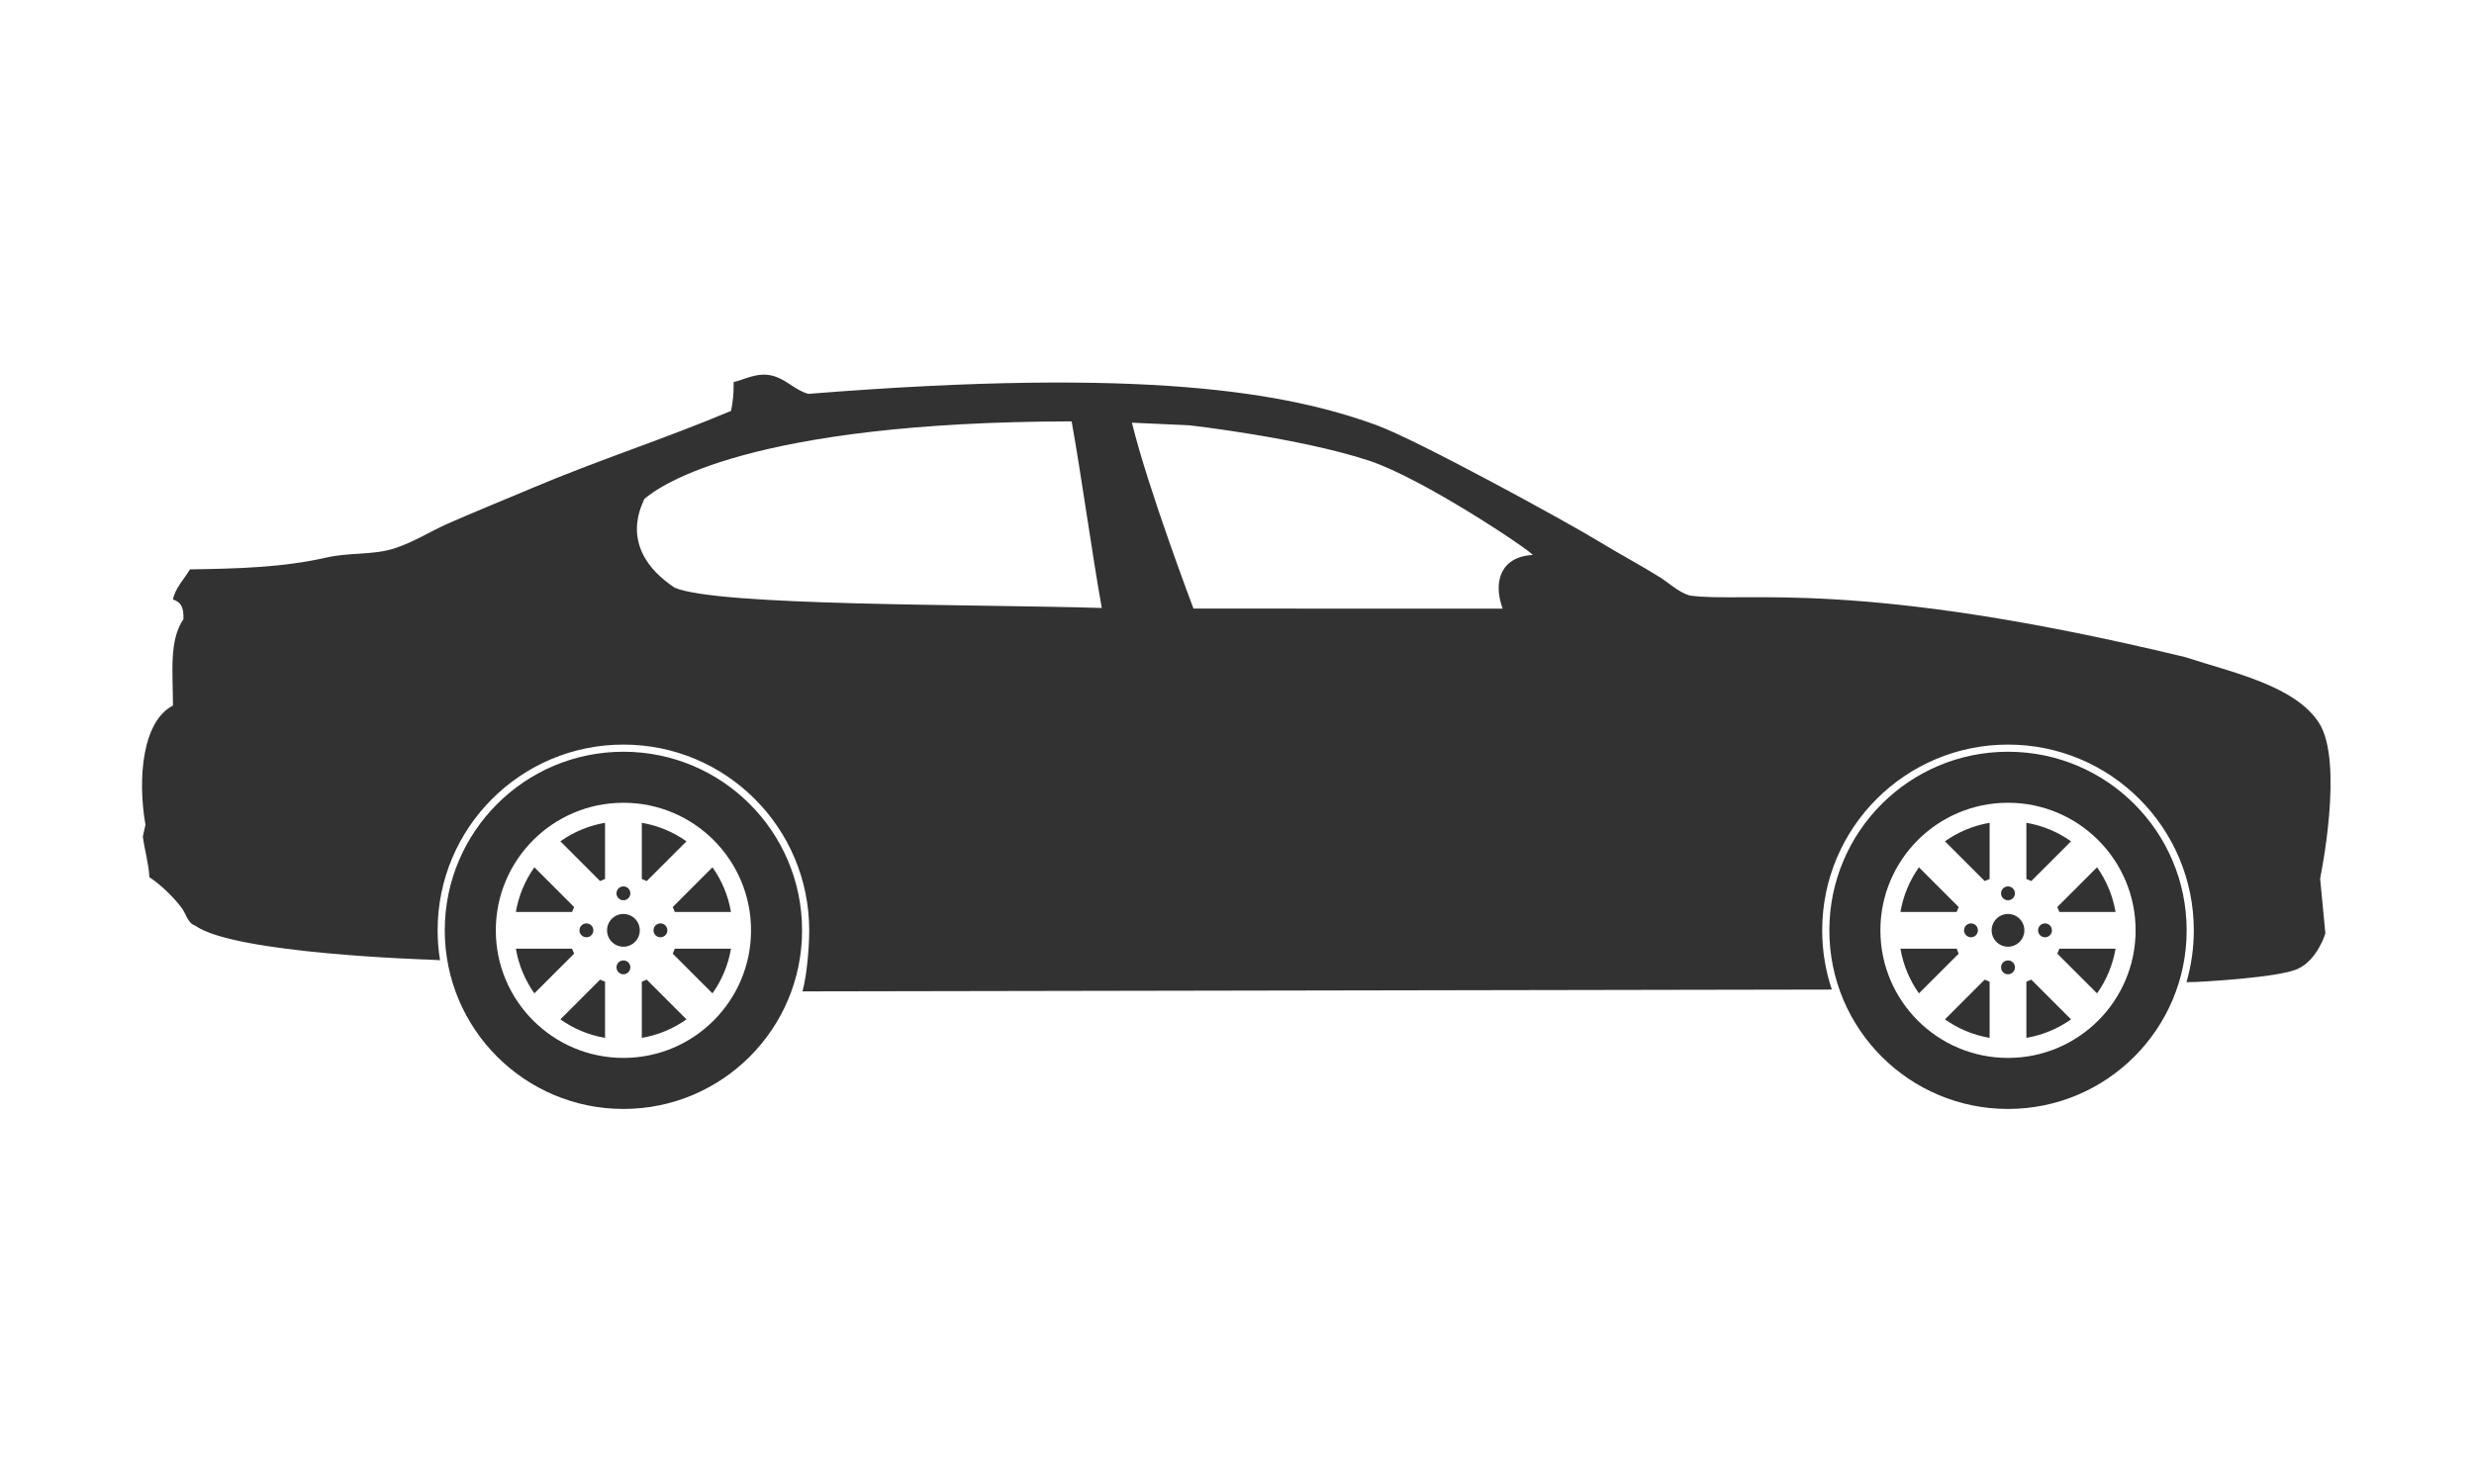
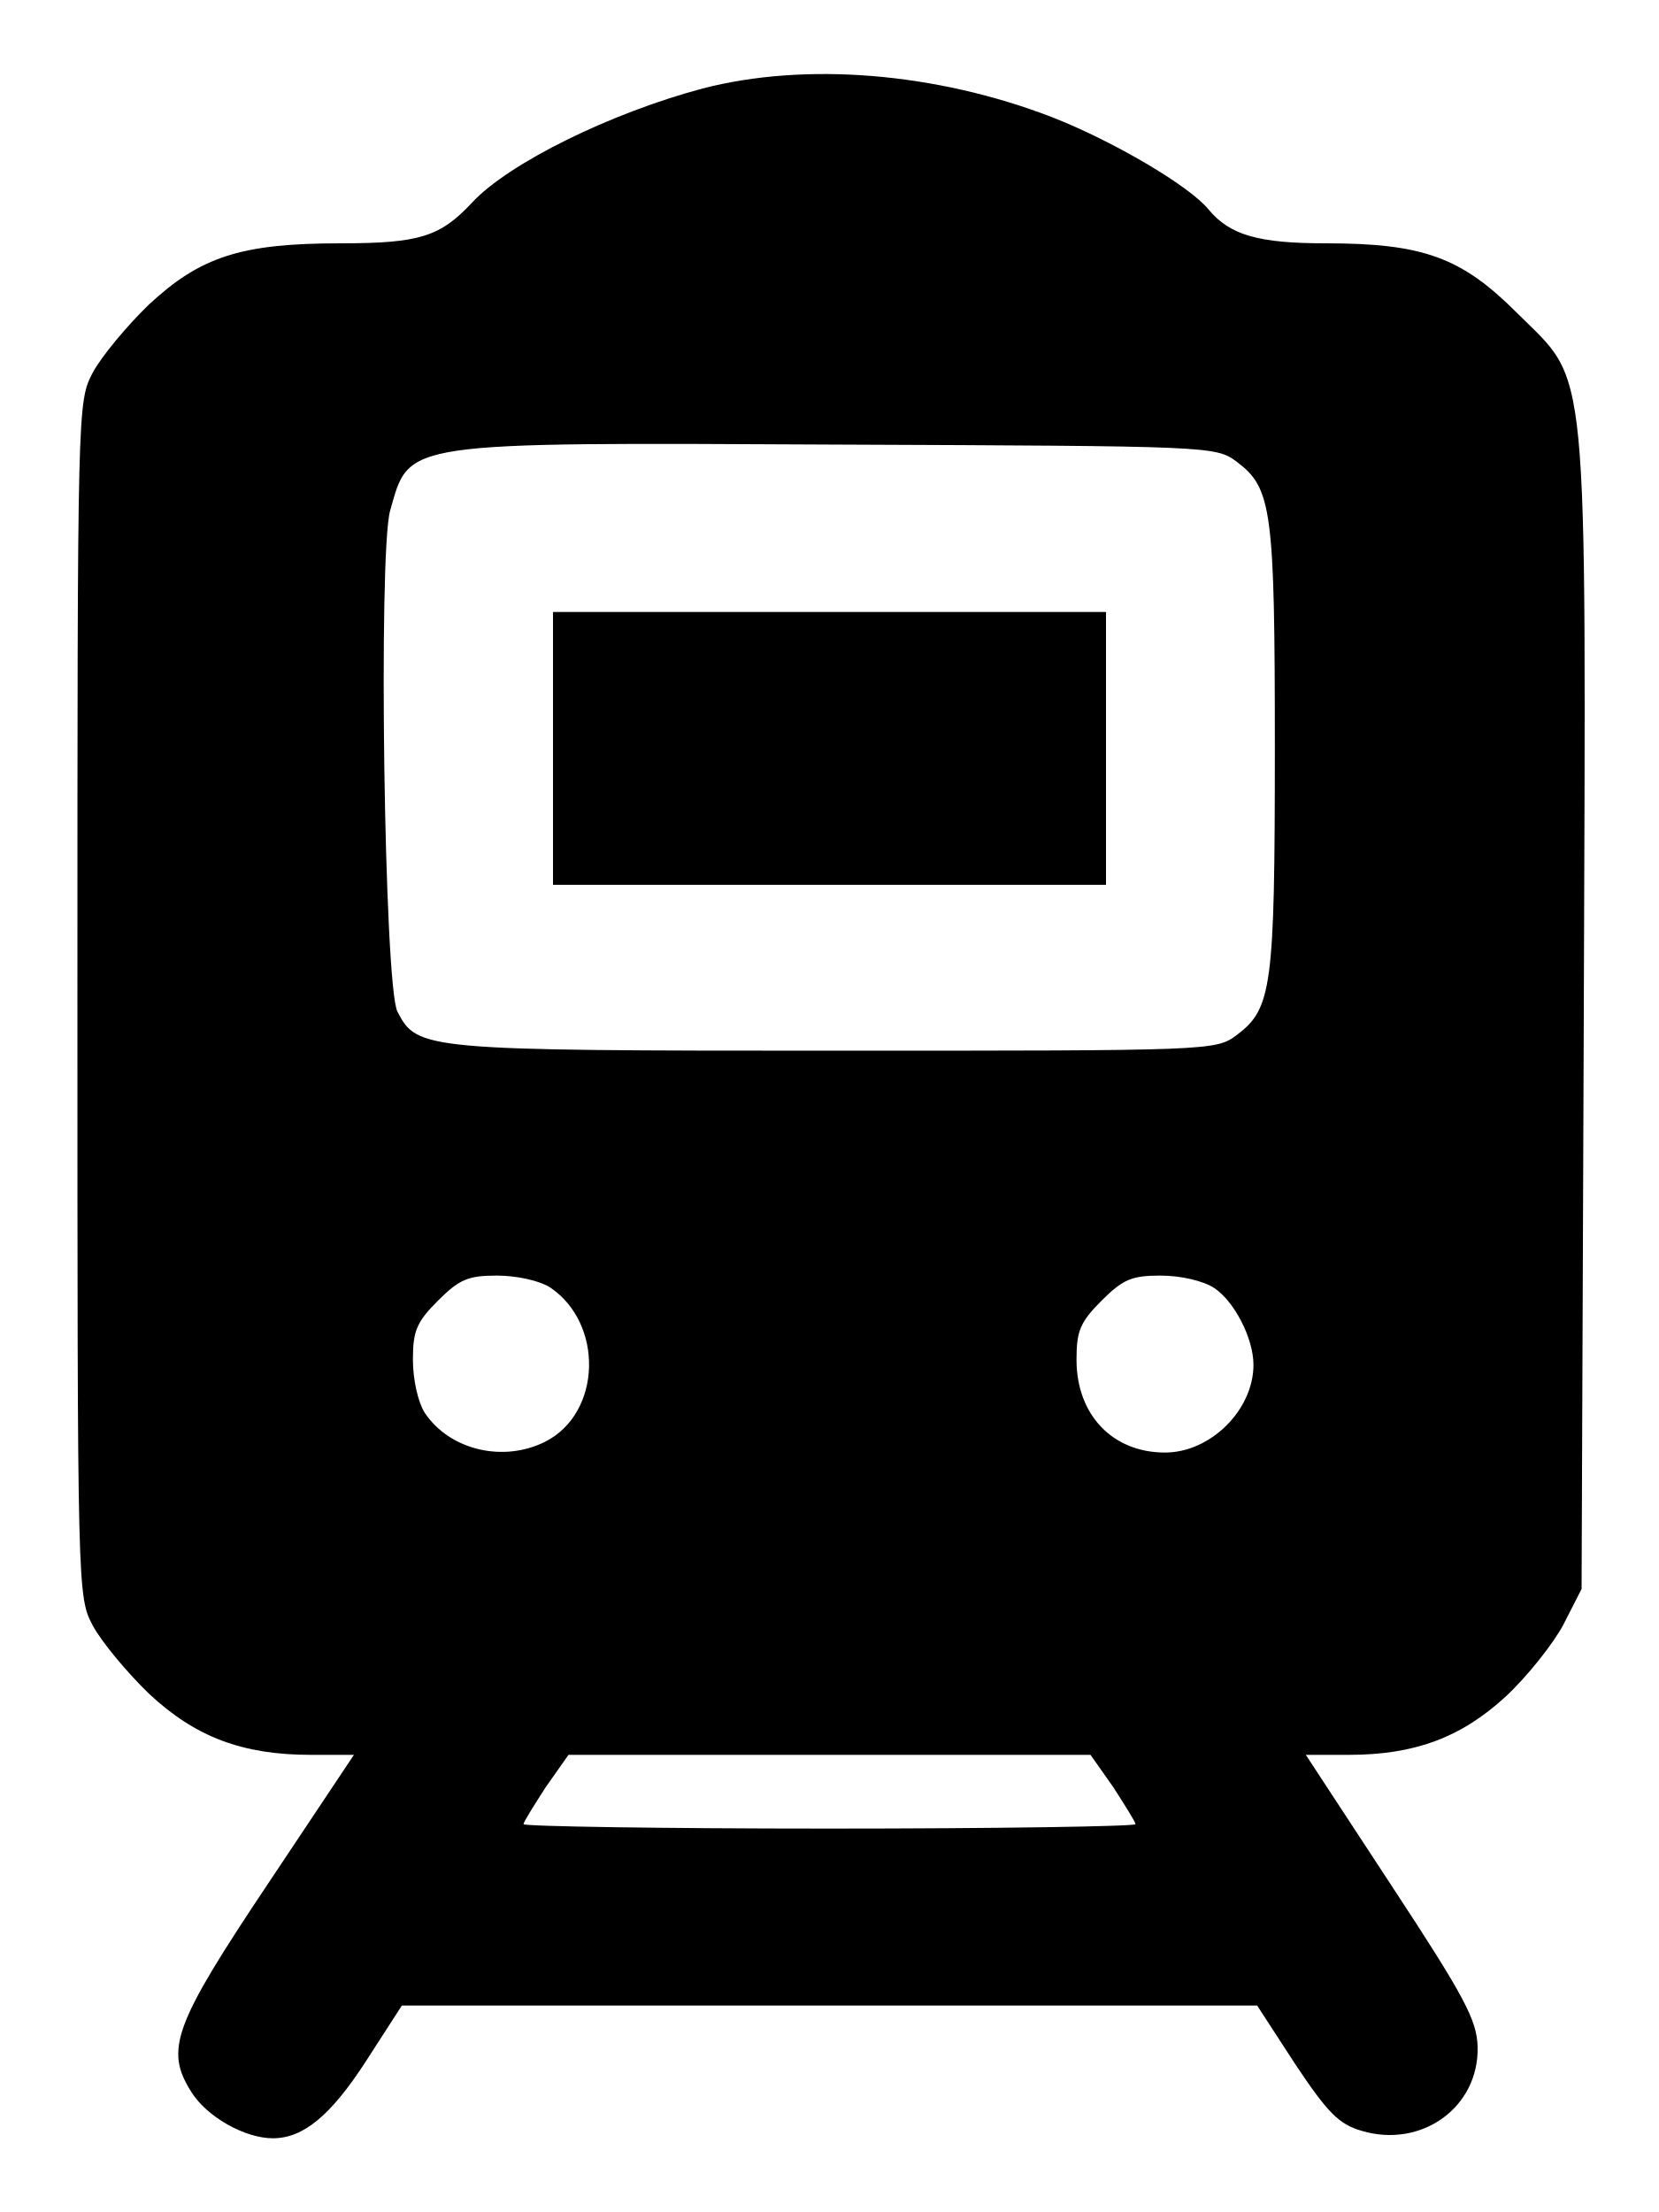
- <svg xmlns="http://www.w3.org/2000/svg" enable-background="new 0 0 1000 600" height="600" id="Shape_1_5_" overflow="visible" version="1.1" viewBox="0 0 1000 600" width="1000" xml:space="preserve">
-   <g id="Shape_1">
-     <g>
-       <path d="M251.99,369.532c-3.653,0-6.615,2.962-6.615,6.615s2.962,6.615,6.615,6.615s6.615-2.962,6.615-6.615    S255.644,369.532,251.99,369.532z M251.99,388.304c-1.548,0-2.804,1.256-2.804,2.805c0,1.548,1.255,2.804,2.804,2.804    c1.549,0,2.804-1.256,2.804-2.804C254.794,389.56,253.539,388.304,251.99,388.304z M259.421,396.911v22.711    c6.642-1.127,12.776-3.74,18.053-7.483l-16.059-16.059C260.767,396.387,260.103,396.667,259.421,396.911z M271.926,385.574    l16.058,16.058c3.744-5.276,6.354-11.413,7.482-18.055h-22.713C272.508,384.259,272.233,384.926,271.926,385.574z     M271.924,366.722c0.307,0.648,0.585,1.313,0.83,1.995h22.712c-1.127-6.642-3.74-12.776-7.483-18.054L271.924,366.722z     M242.566,356.215c0.649-0.308,1.313-0.587,1.995-0.831v-22.711c-6.642,1.127-12.776,3.74-18.053,7.483L242.566,356.215z     M251.99,303.936c-39.881,0-72.212,32.33-72.212,72.212s32.331,72.212,72.212,72.212c39.882,0,72.212-32.33,72.212-72.212    S291.872,303.936,251.99,303.936z M251.99,427.728c-28.487,0-51.58-23.093-51.58-51.58c0-28.486,23.093-51.58,51.58-51.58    s51.58,23.094,51.58,51.58C303.57,404.635,280.477,427.728,251.99,427.728z M251.99,363.989c1.549,0,2.804-1.256,2.804-2.805    c0-1.548-1.255-2.804-2.804-2.804c-1.548,0-2.804,1.256-2.804,2.804C249.187,362.733,250.442,363.989,251.99,363.989z     M277.474,340.155c-5.276-3.743-11.412-6.355-18.053-7.482v22.711c0.682,0.244,1.347,0.522,1.995,0.83L277.474,340.155z     M232.056,366.721l-16.058-16.059c-3.744,5.277-6.355,11.413-7.482,18.055h22.713    C231.473,368.035,231.748,367.369,232.056,366.721z M226.506,412.14c5.277,3.743,11.413,6.355,18.055,7.482v-22.711    c-0.682-0.244-1.348-0.522-1.996-0.83L226.506,412.14z M231.227,383.577h-22.711c1.127,6.642,3.739,12.777,7.482,18.055    l16.059-16.06C231.75,384.924,231.471,384.259,231.227,383.577z M239.833,376.146c0-1.549-1.255-2.804-2.804-2.804    c-1.549,0-2.804,1.255-2.804,2.804s1.255,2.804,2.804,2.804C238.577,378.95,239.833,377.695,239.833,376.146z M264.148,376.146    c0,1.549,1.255,2.804,2.804,2.804c1.549,0,2.804-1.255,2.804-2.804s-1.255-2.804-2.804-2.804    C265.403,373.343,264.148,374.598,264.148,376.146z M811.641,369.532c-3.653,0-6.615,2.962-6.615,6.615s2.962,6.615,6.615,6.615    s6.615-2.962,6.615-6.615S815.294,369.532,811.641,369.532z M802.217,356.215c0.648-0.308,1.313-0.587,1.994-0.831v-22.711    c-6.642,1.127-12.776,3.74-18.054,7.483L802.217,356.215z M811.641,388.304c-1.549,0-2.804,1.256-2.804,2.805    c0,1.548,1.255,2.804,2.804,2.804s2.804-1.256,2.804-2.804C814.444,389.56,813.189,388.304,811.641,388.304z M819.071,396.911    v22.711c6.642-1.127,12.775-3.74,18.053-7.483l-16.059-16.059C820.417,396.387,819.753,396.667,819.071,396.911z M832.402,383.577    c-0.244,0.682-0.52,1.349-0.826,1.997l16.058,16.058c3.744-5.276,6.354-11.413,7.482-18.055H832.402z M937.276,292.157    c-9.801-15.004-34.896-20.235-54.012-26.477c-133.488-32.242-177.882-21.747-200.162-24.888    c-4.495-1.199-8.503-5.123-12.179-7.413c-8.057-5.019-16.418-9.434-24.358-14.298c-13.119-8.036-73.653-41.146-90.02-47.128    c-35.963-13.142-92.818-23.68-229.815-12.708c-5.56-1.528-8.916-6.016-14.826-7.414c-5.846-1.383-11.214,1.693-15.356,2.648    c0.075,4.491-0.326,8.136-1.059,11.649c-26.775,11.291-53.869,19.953-80.488,31.242c-11.108,4.711-22.569,9.32-33.89,14.297    c-7.042,3.097-13.77,7.495-21.71,10.062c-8.624,2.786-18.051,1.527-27.536,3.706c-17.267,3.967-35.99,4.497-55.071,4.766    c-2.181,3.738-5.977,7.503-6.884,12.18c3.305,1.02,4.412,3.298,4.236,7.942c-5.84,8.653-4.274,20.981-4.236,34.949    c-12.441,6.37-14.333,29.711-11.12,48.187c-0.353,1.589-0.706,3.178-1.059,4.767c0.665,5.223,2.365,10.742,2.647,16.415    c4.672,3.133,9.968,8.167,13.238,12.709c1.595,2.215,2.371,6.033,5.295,6.884c15.631,11.41,94.785,13.768,94.785,13.768    l4.164,0.228c-0.637-3.934-0.973-7.969-0.973-12.082c0-41.478,33.625-75.102,75.102-75.102c41.478,0,75.102,33.624,75.102,75.102    c0,6.966-0.952,18.277-2.728,24.678l416.073-0.736c-2.527-7.52-3.898-15.57-3.898-23.941c0-41.478,33.624-75.102,75.102-75.102    s75.102,33.624,75.102,75.102c0,7.27-1.036,14.297-2.964,20.945l4.252-0.089c0,0,32.779-1.584,40.773-5.296    c7.994-3.711,11.12-14.297,11.12-14.297l-2.118-22.24C937.806,355.171,947.652,308.042,937.276,292.157z M272.719,237.621    c-24.887-16.535-11.702-35.842-12.373-35.781c-0.398,0.354-0.685,0.636-0.865,0.827c0.528-0.559,0.788-0.82,0.865-0.827    c6.412-5.714,43.006-31.271,172.82-31.474c4.06,22.768,8.12,52.68,12.179,75.446C393.112,244.229,290.3,245.112,272.719,237.621z     M607.381,246.088c-11.408,0-124.969-0.031-124.969-0.031s-18.331-48.33-24.887-75.157c0.763,0.07,23.298,1.055,23.298,1.055    s44.613,5.079,72.546,14.298c21.976,7.253,65.363,36.403,66.19,38.126C606.506,225.047,603.416,235.329,607.381,246.088z     M811.641,303.936c-39.882,0-72.212,32.33-72.212,72.212s32.33,72.212,72.212,72.212s72.212-32.33,72.212-72.212    S851.522,303.936,811.641,303.936z M811.641,427.728c-28.486,0-51.58-23.093-51.58-51.58c0-28.486,23.094-51.58,51.58-51.58    c28.487,0,51.58,23.094,51.58,51.58C863.221,404.635,840.128,427.728,811.641,427.728z M791.706,366.721l-16.059-16.059    c-3.743,5.277-6.354,11.413-7.481,18.055h22.713C791.123,368.035,791.398,367.369,791.706,366.721z M799.483,376.146    c0-1.549-1.256-2.804-2.805-2.804c-1.548,0-2.804,1.255-2.804,2.804s1.256,2.804,2.804,2.804    C798.228,378.95,799.483,377.695,799.483,376.146z M811.641,363.989c1.549,0,2.804-1.256,2.804-2.805    c0-1.548-1.255-2.804-2.804-2.804s-2.804,1.256-2.804,2.804C808.837,362.733,810.092,363.989,811.641,363.989z M837.125,340.155    c-5.277-3.743-11.412-6.355-18.054-7.482v22.711c0.682,0.244,1.347,0.522,1.995,0.83L837.125,340.155z M823.798,376.146    c0,1.549,1.256,2.804,2.805,2.804c1.548,0,2.804-1.255,2.804-2.804s-1.256-2.804-2.804-2.804    C825.054,373.343,823.798,374.598,823.798,376.146z M786.156,412.14c5.277,3.743,11.413,6.355,18.055,7.482v-22.711    c-0.683-0.244-1.348-0.522-1.996-0.83L786.156,412.14z M790.877,383.577h-22.711c1.127,6.642,3.739,12.777,7.482,18.055    l16.059-16.06C791.399,384.924,791.121,384.259,790.877,383.577z M832.404,368.717h22.711c-1.127-6.642-3.739-12.776-7.482-18.054    l-16.059,16.059C831.881,367.37,832.16,368.035,832.404,368.717z" fill="#323232" />
-     </g>
+ <svg xmlns="http://www.w3.org/2000/svg" version="1.0" width="225pt" height="300pt" viewBox="0 0 225 300" preserveAspectRatio="xMidYMid meet">
+   <g transform="translate(0,300) scale(0.1,-0.1)" fill="#000000" stroke="none">
+     <path d="M953 2880 c-124 -33 -263 -101 -313 -155 -43 -46 -71 -55 -178 -55 -135 0 -190 -18 -260 -83 -30 -29 -64 -70 -76 -92 -21 -40 -21 -41 -21 -850 0 -809 0 -810 21 -850 12 -22 46 -63 76 -92 63 -59 127 -83 220 -83 l58 0 -116 -174 c-129 -193 -141 -226 -104 -284 21 -33 72 -62 110 -62 41 0 78 30 126 104 l49 76 580 0 580 0 52 -80 c44 -66 59 -81 90 -90 81 -24 159 32 157 114 -1 36 -17 67 -117 219 l-116 177 58 0 c89 0 152 23 213 79 29 27 64 71 78 97 l25 49 3 779 c3 909 8 853 -91 952 -75 75 -127 94 -259 94 -91 0 -130 11 -159 46 -26 32 -130 93 -212 125 -158 61 -335 75 -474 39z m724 -506 c48 -36 52 -64 52 -389 0 -325 -4 -353 -52 -389 -28 -21 -36 -21 -545 -21 -559 0 -566 1 -593 53 -18 35 -26 620 -10 679 27 95 11 93 613 90 497 -2 507 -2 535 -23z m-931 -1120 c73 -49 70 -170 -6 -209 -57 -29 -130 -12 -164 39 -9 14 -16 45 -16 72 0 39 5 51 34 80 29 29 41 34 80 34 27 0 58 -7 72 -16z m901 -1 c27 -18 53 -68 53 -104 0 -61 -58 -119 -120 -119 -71 0 -120 51 -120 126 0 39 5 51 34 80 29 29 41 34 80 34 27 0 58 -7 73 -17z m-137 -677 c16 -25 30 -47 30 -50 0 -3 -187 -6 -415 -6 -228 0 -415 3 -415 6 0 3 14 25 30 50 l31 44 354 0 354 0 31 -44z" />
+     <path d="M750 1985 l0 -185 375 0 375 0 0 185 0 185 -375 0 -375 0 0 -185z" />
  </g>
</svg>
